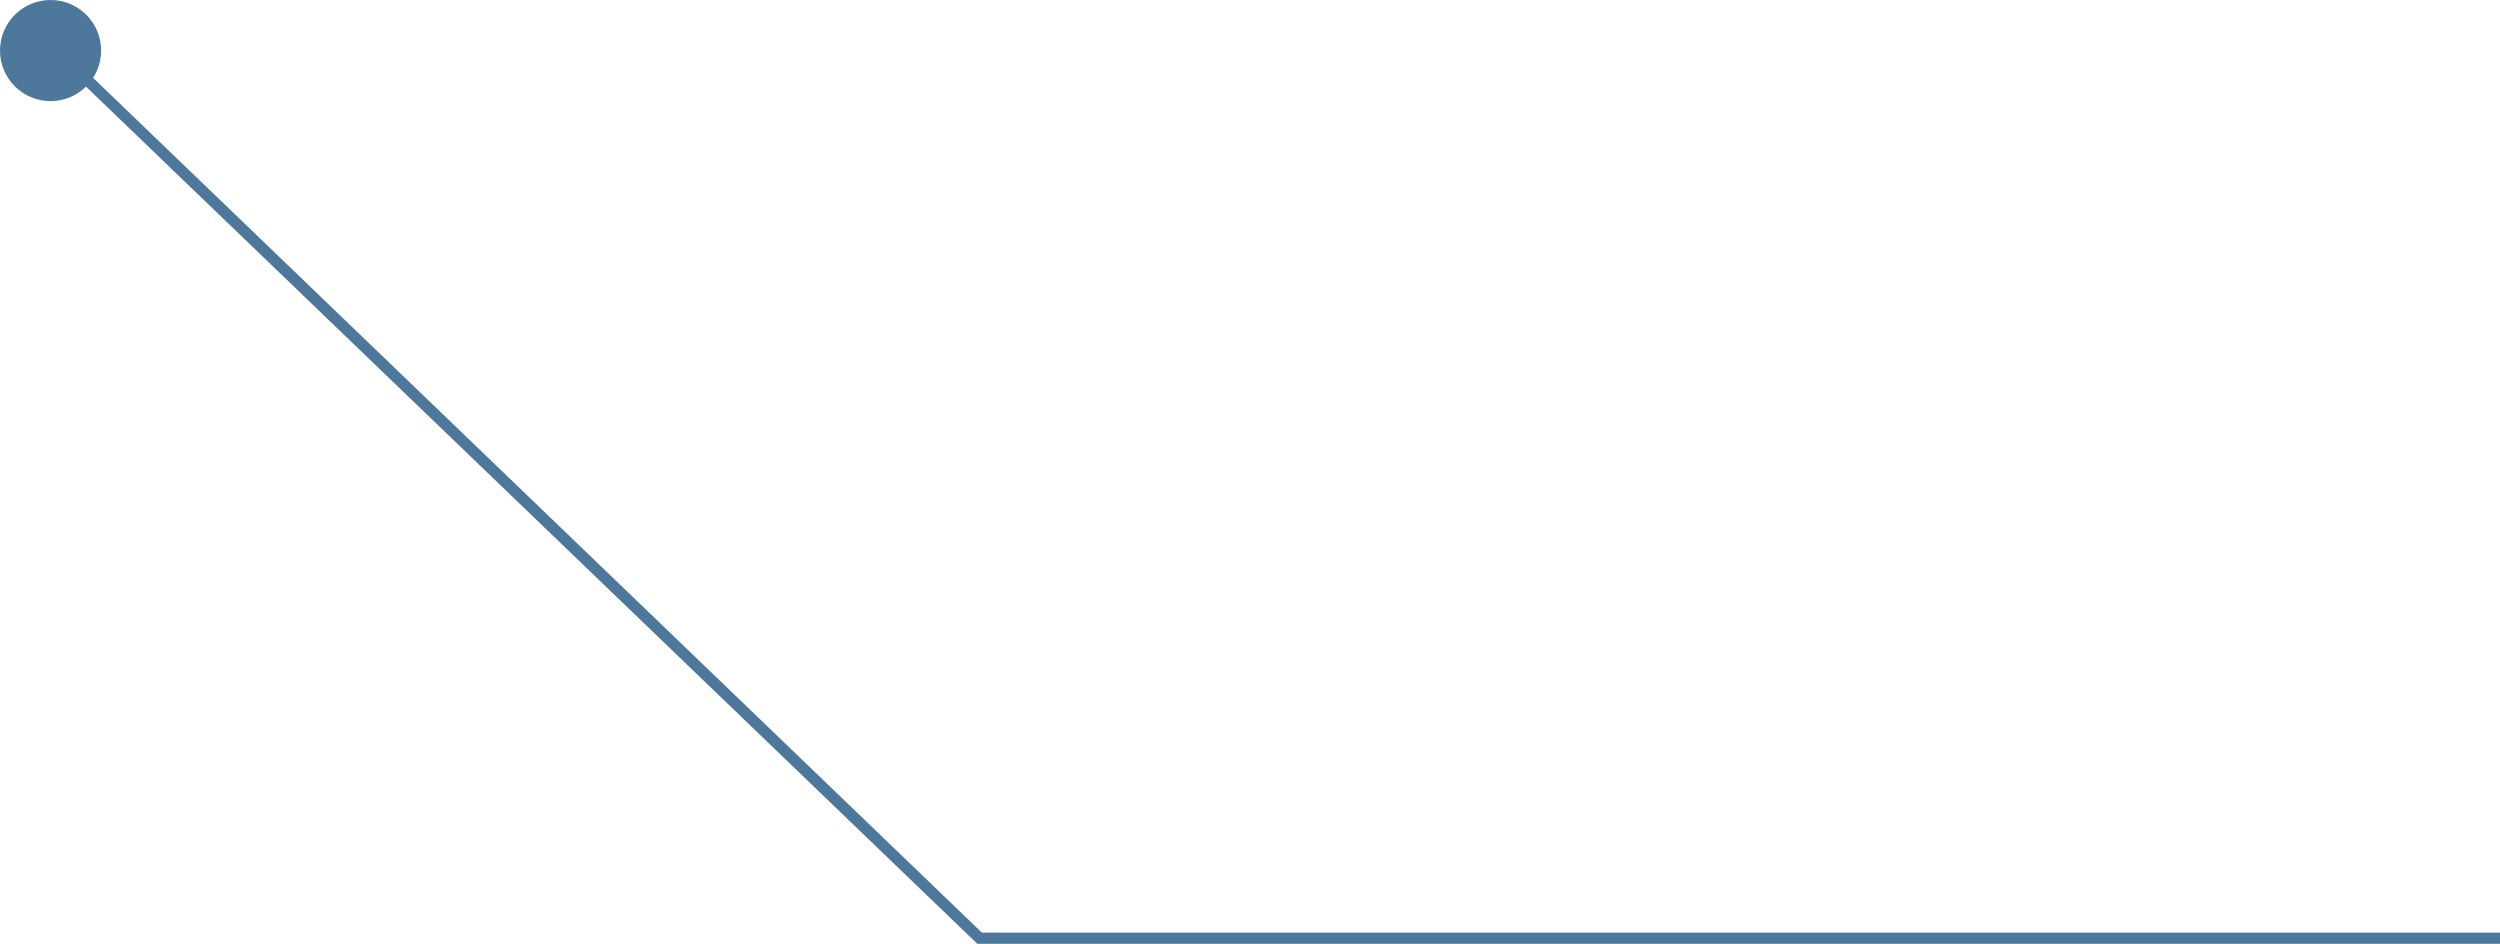
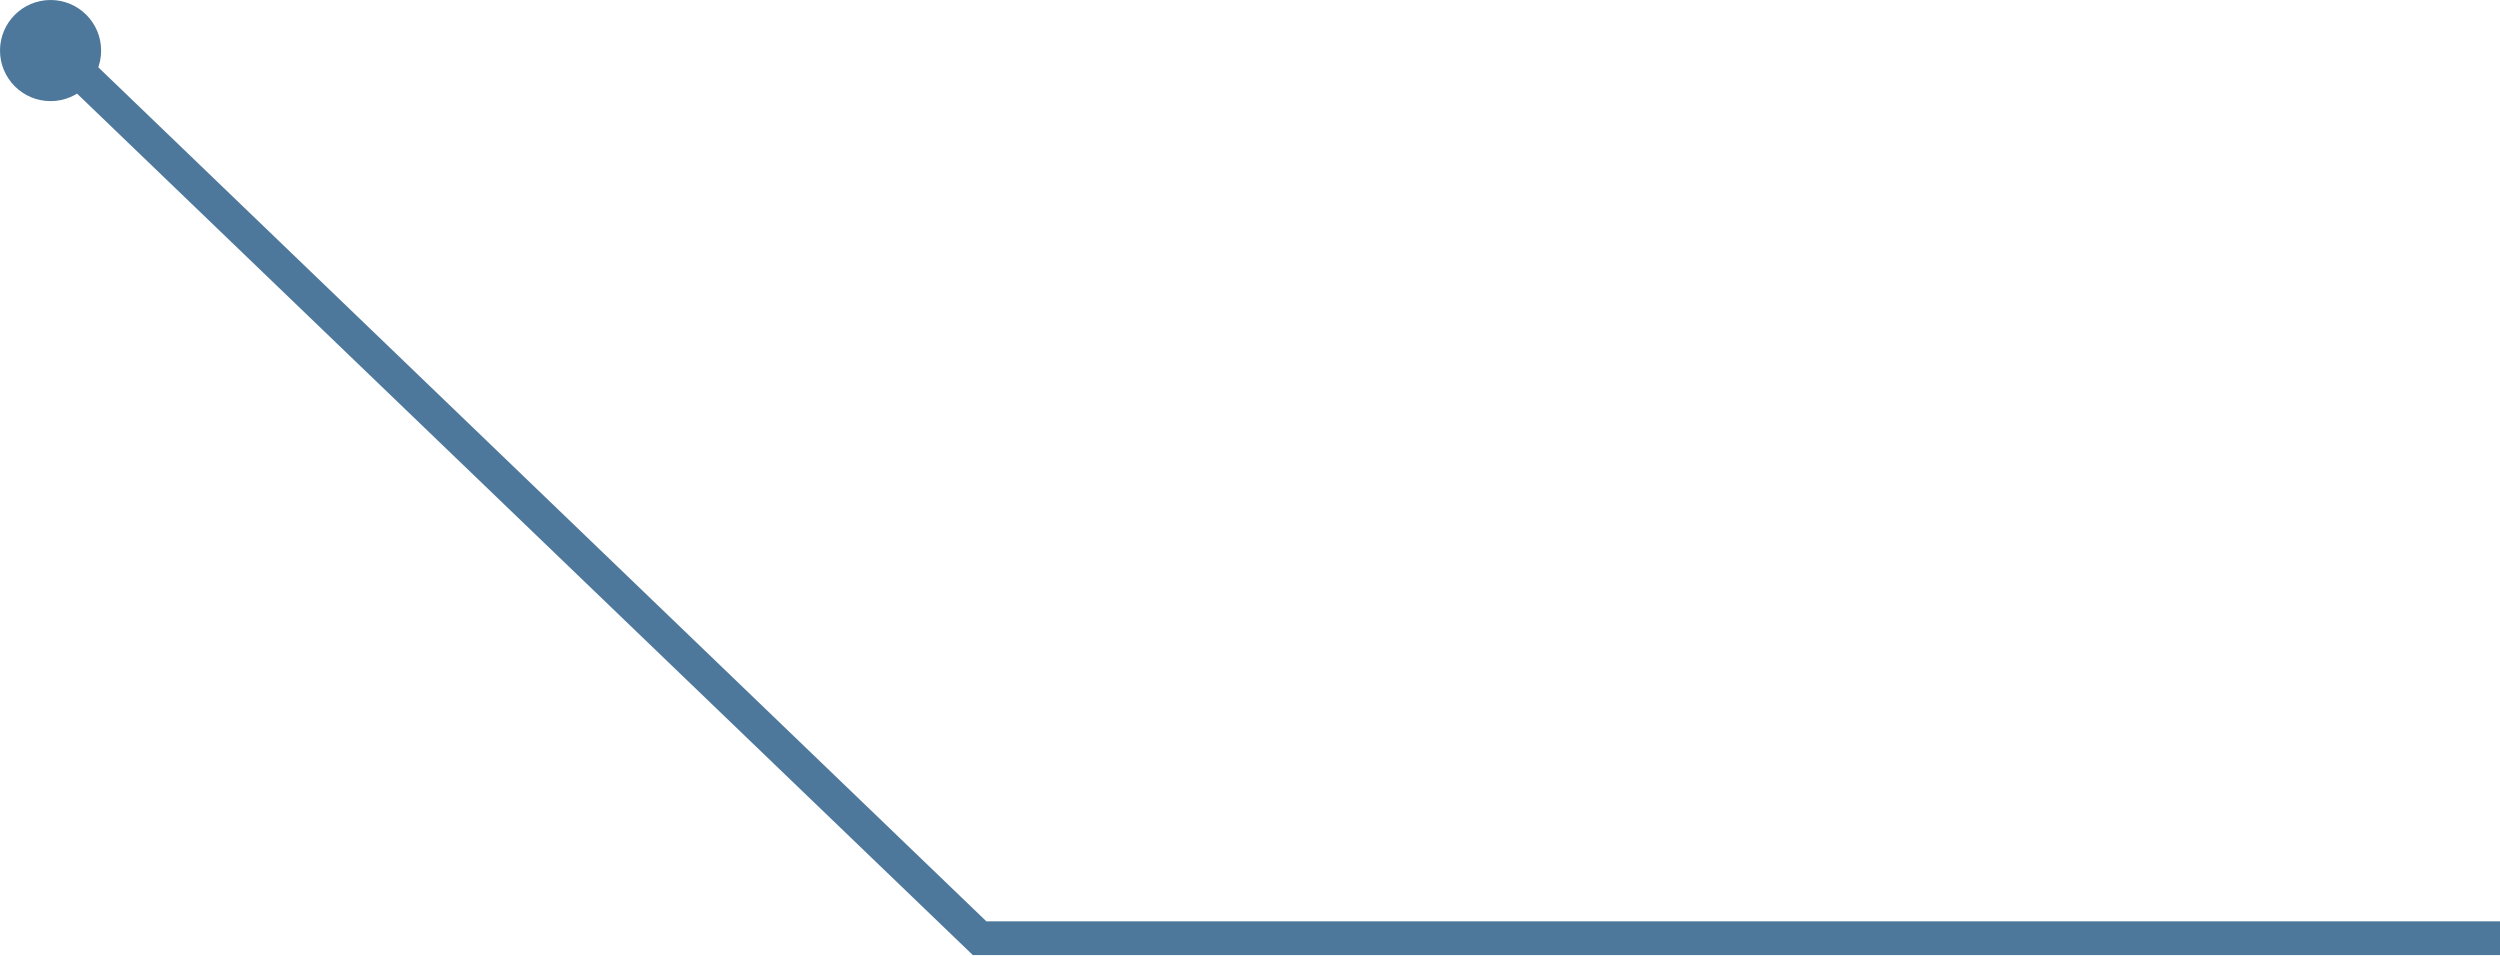
- <svg xmlns="http://www.w3.org/2000/svg" width="222.5" height="84" viewBox="0 0 222.5 84">
+ <svg xmlns="http://www.w3.org/2000/svg" width="100%" height="100%" viewBox="100% 100% 100% 100%">
  <g transform="translate(-413 -696)">
-     <path d="M-.68-78.247,80.684,0H216" transform="translate(419.5 779.5)" fill="none" stroke="#4e789b" stroke-width="1" />
+     <path d="M-.68-78.247,80.684,0H216" transform="translate(419.5 779.5)" fill="none" stroke="#4e789b" stroke-width="3" />
    <circle cx="4.5" cy="4.5" r="4.5" transform="translate(413 696)" fill="#4e789b" />
  </g>
</svg>
